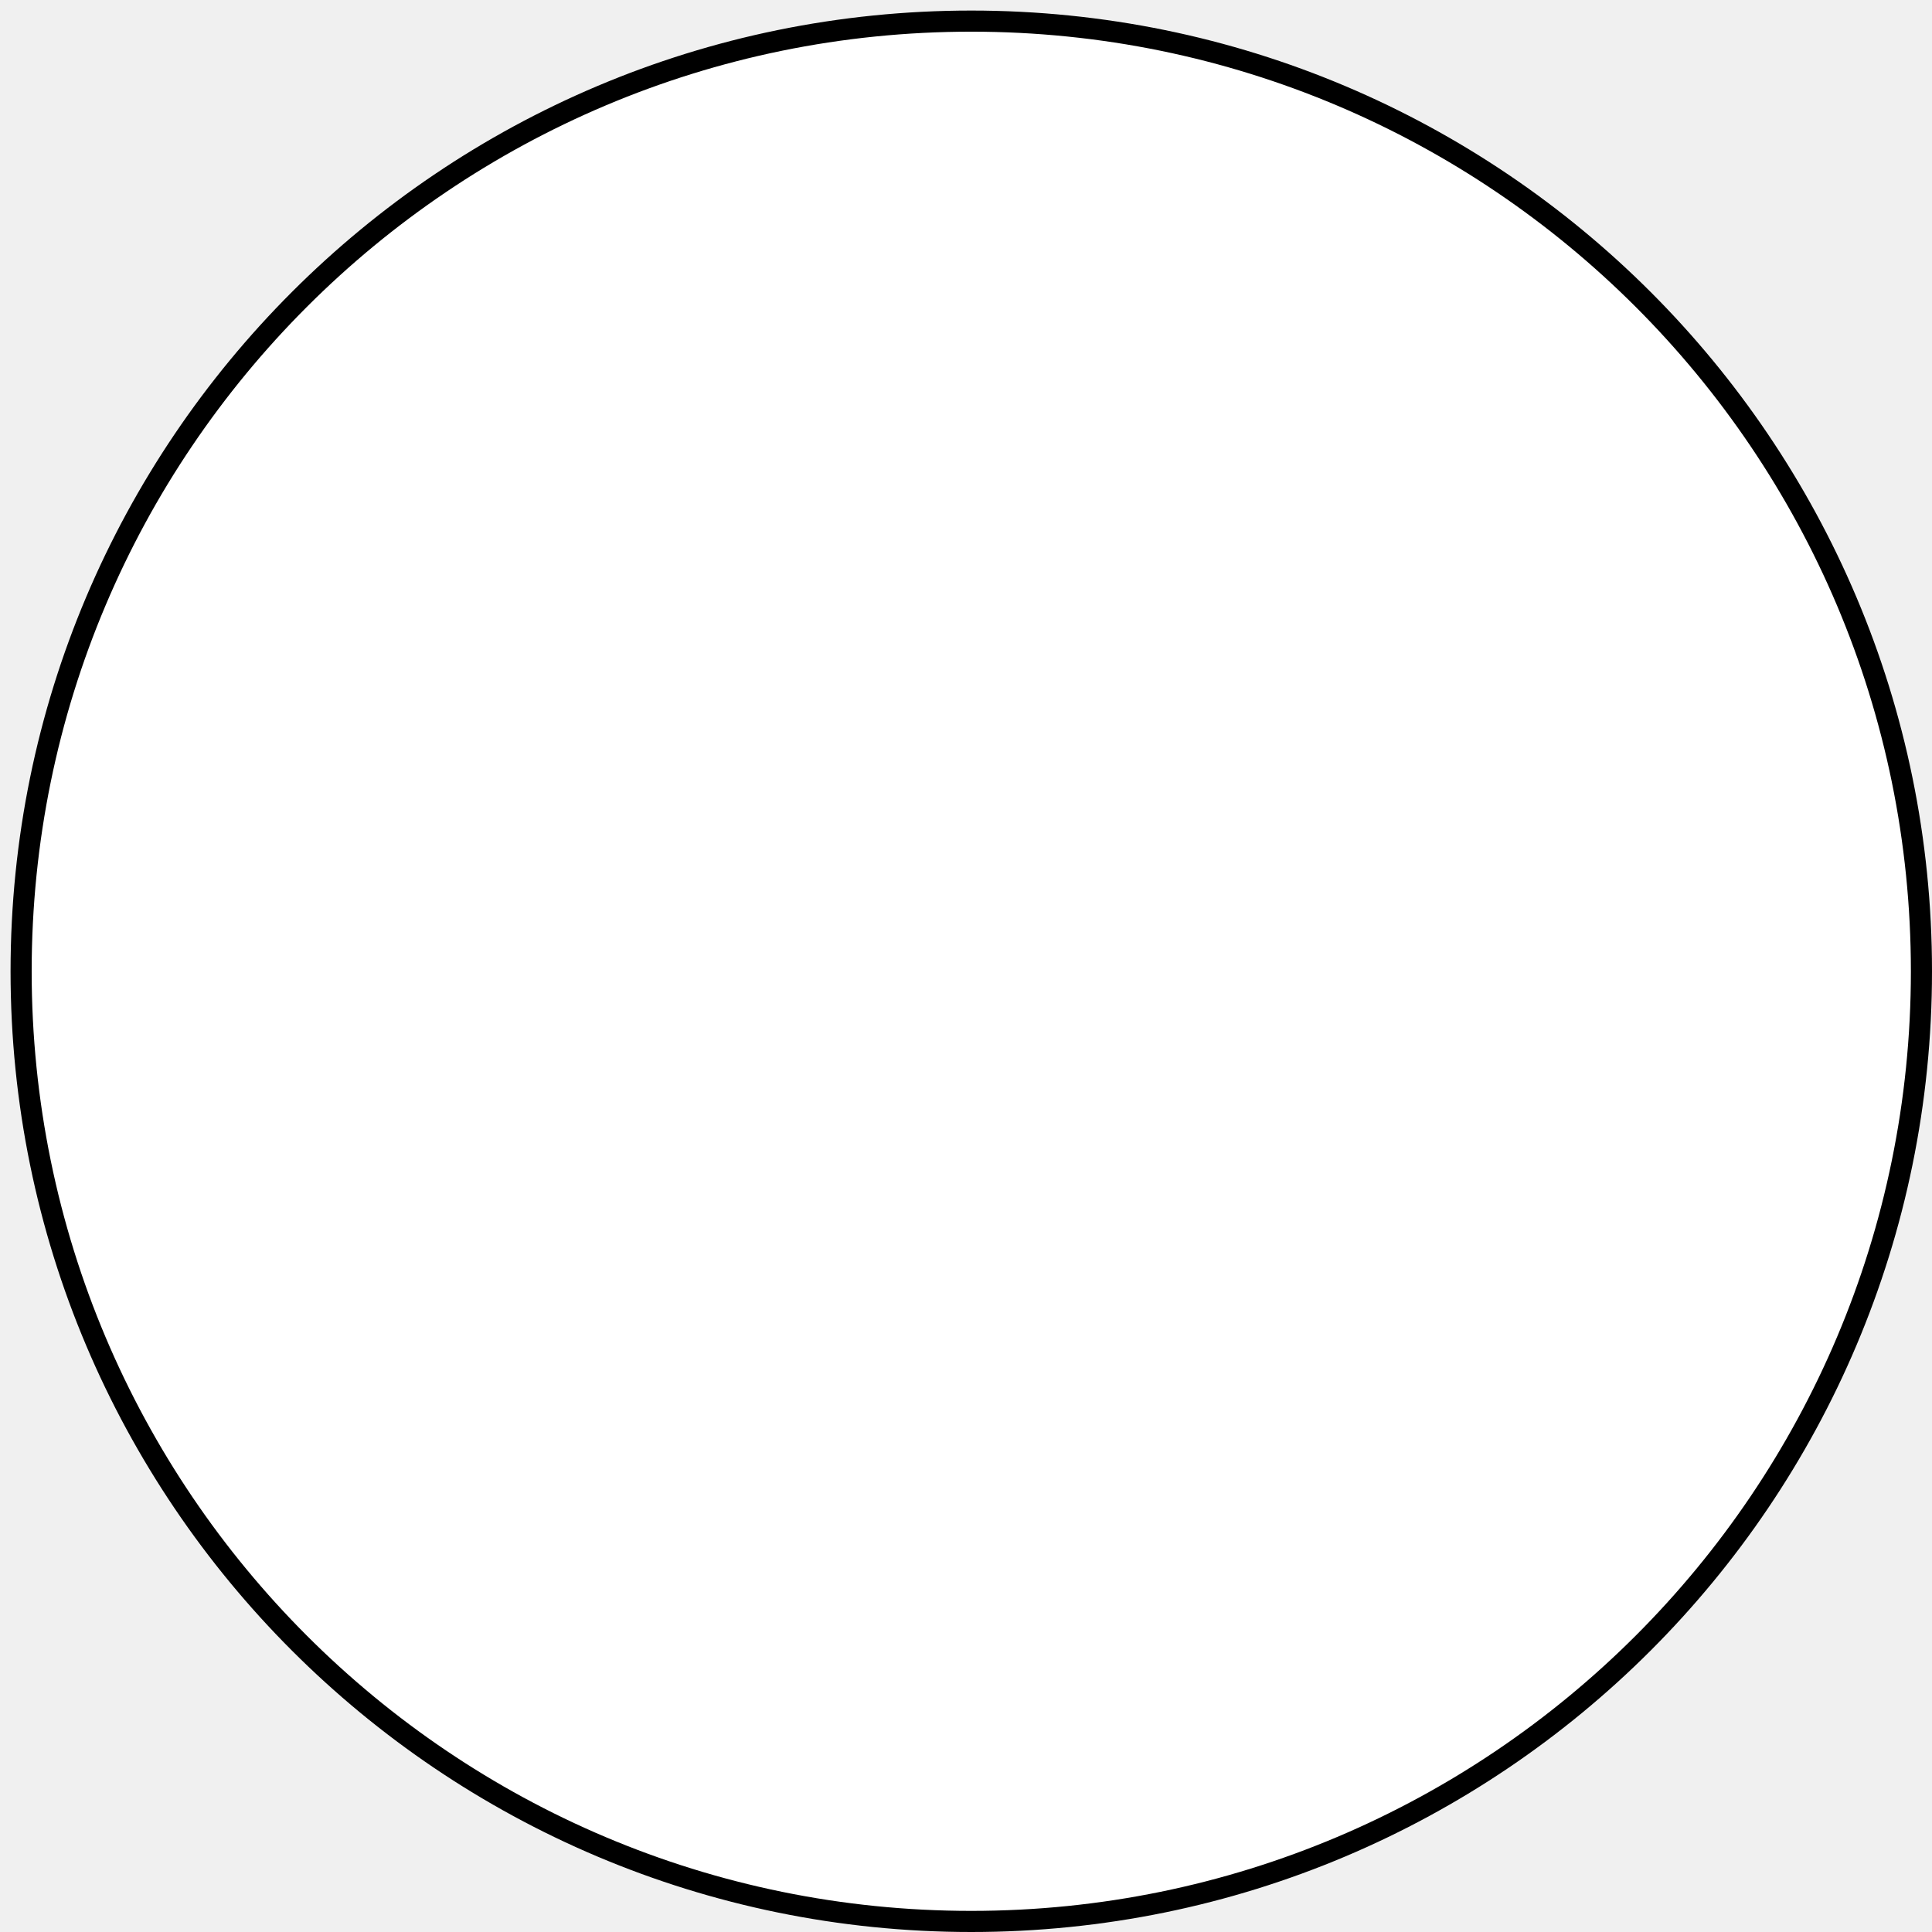
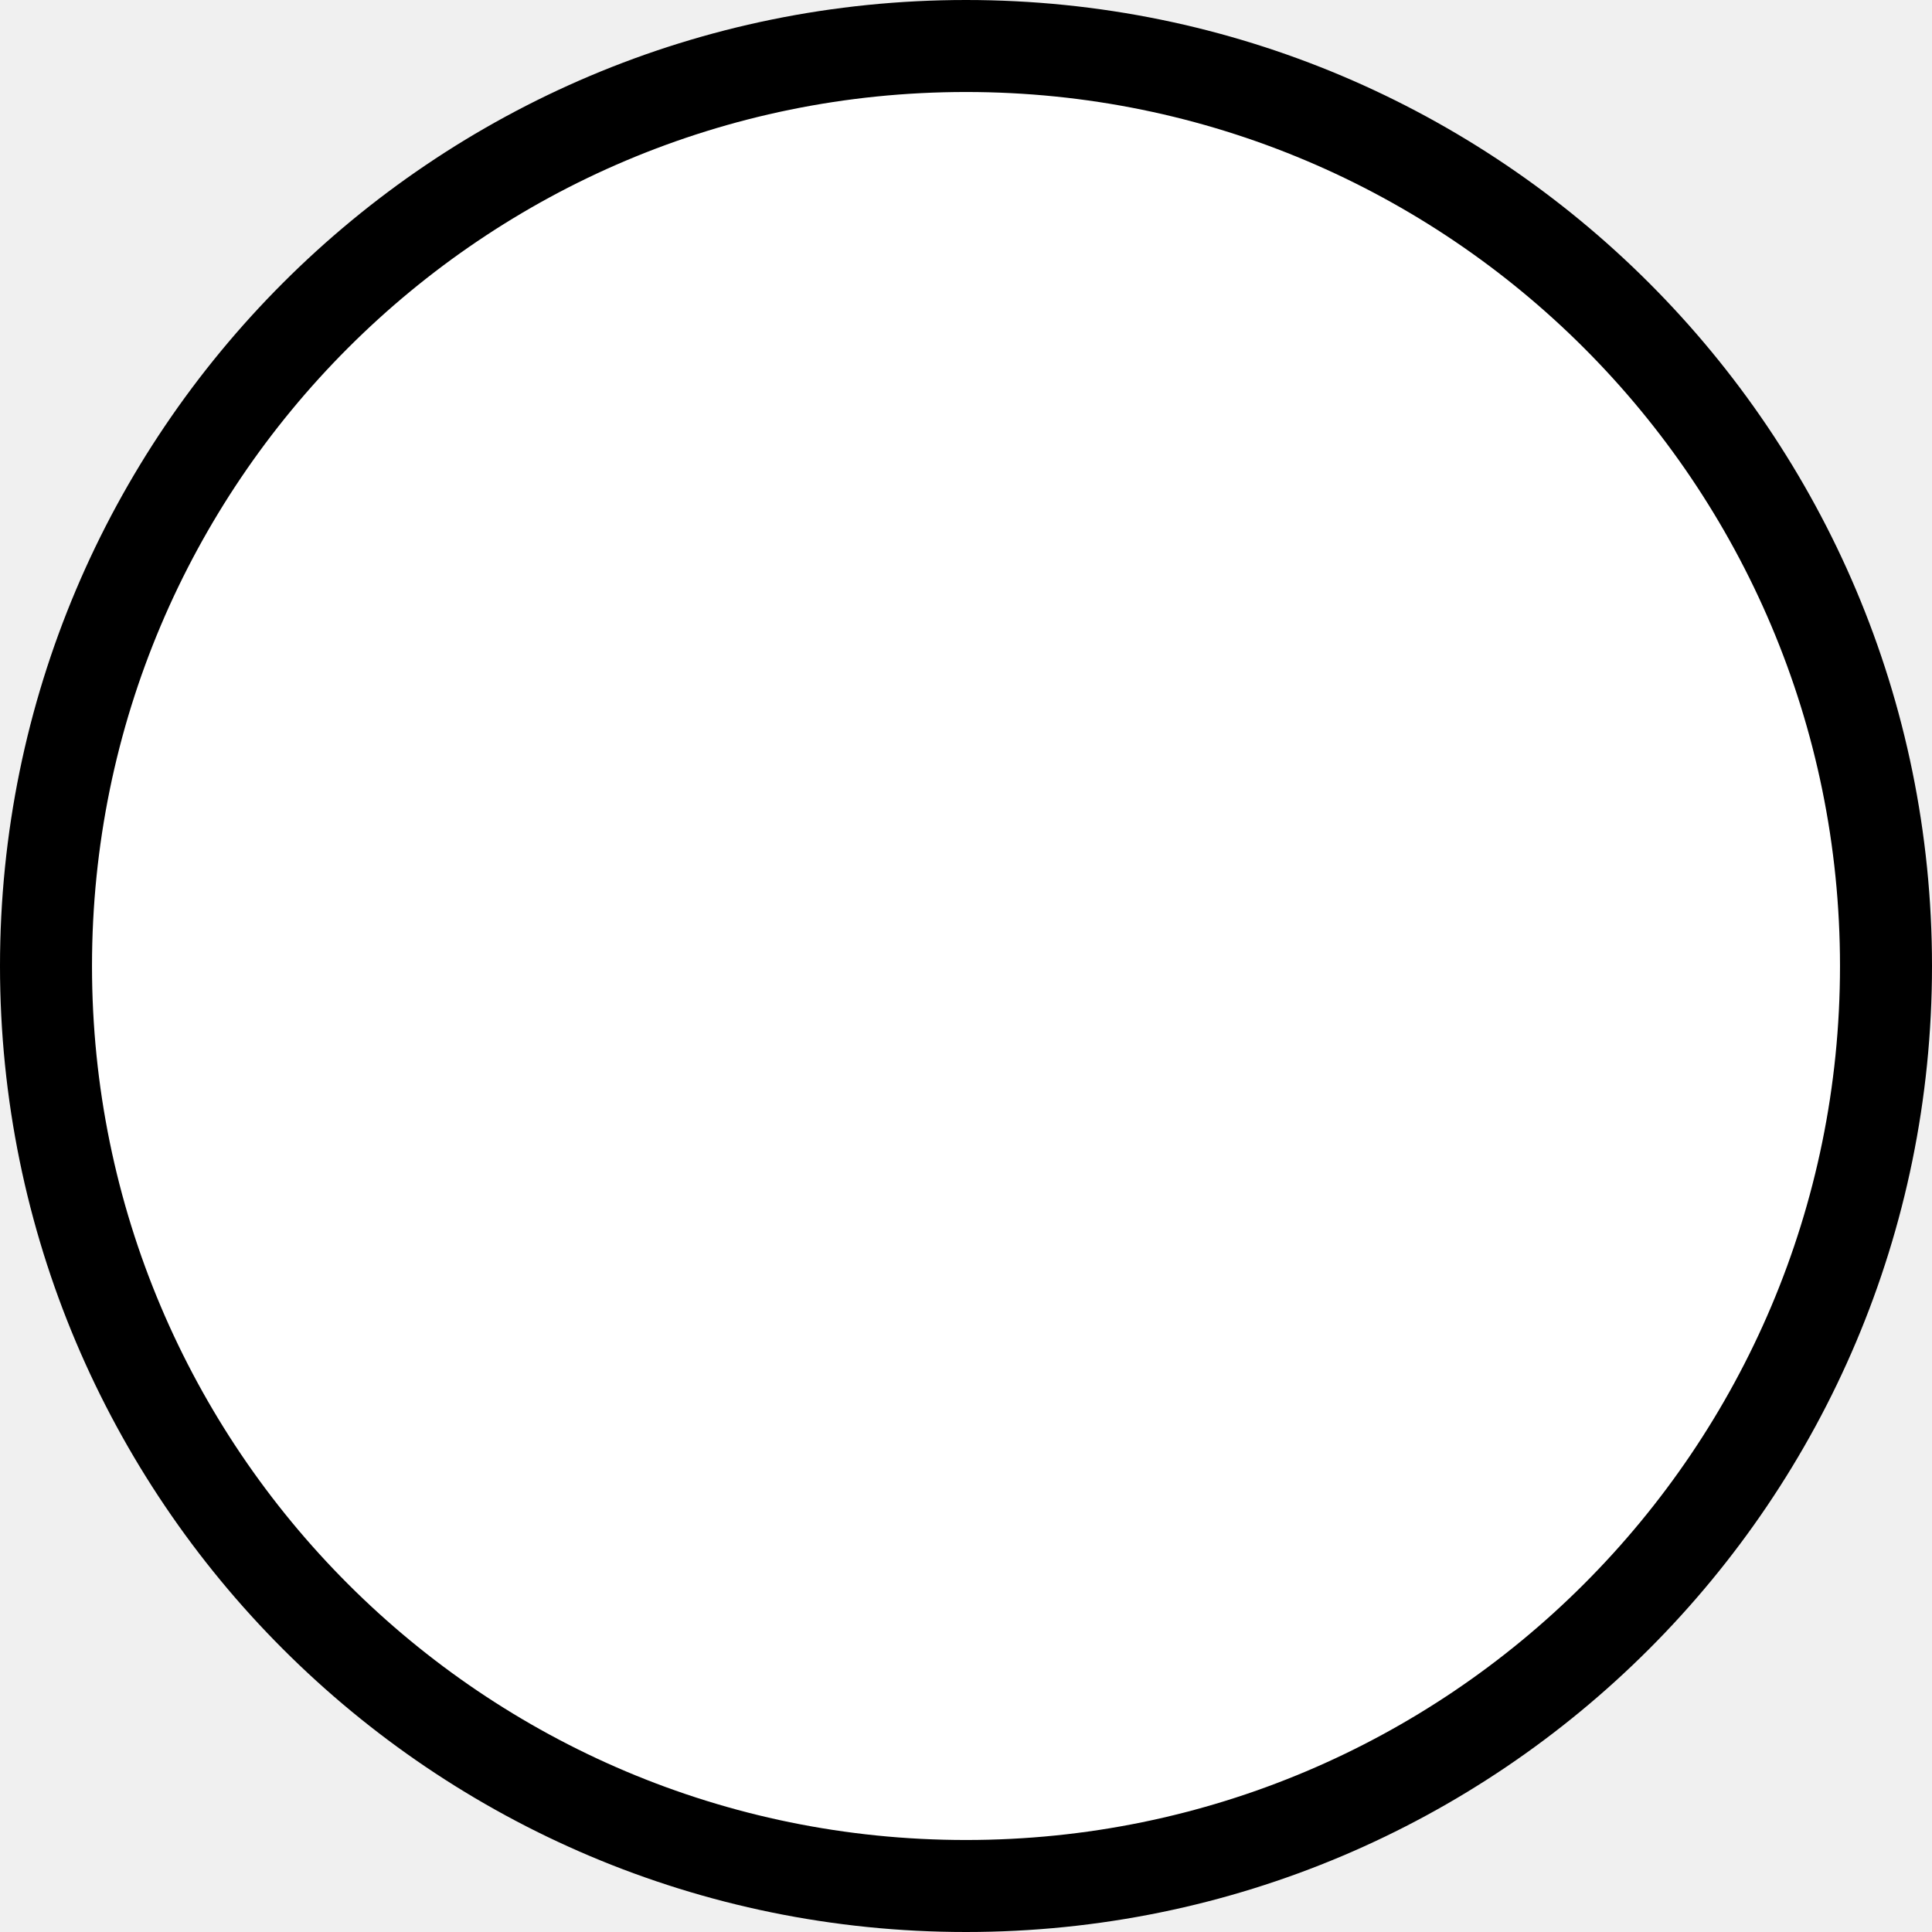
- <svg xmlns="http://www.w3.org/2000/svg" width="10cm" height="10cm" viewBox="-1 -1 183 183">
+ <svg xmlns="http://www.w3.org/2000/svg" width="3cm" height="3cm" viewBox="-21 -21 42 42">
  <g>
-     <ellipse style="fill: #ffffff" cx="91" cy="91" rx="90" ry="90" />
-     <ellipse style="fill: none; fill-opacity:0; stroke-width: 2; stroke: #000000" cx="91" cy="91" rx="90" ry="90" />
+     <ellipse style="fill: #ffffff" cx="0" cy="0" rx="20" ry="20" />
+     <ellipse style="fill: none; fill-opacity:0; stroke-width: 2; stroke: #000000" cx="0" cy="0" rx="20" ry="20" />
  </g>
</svg>
